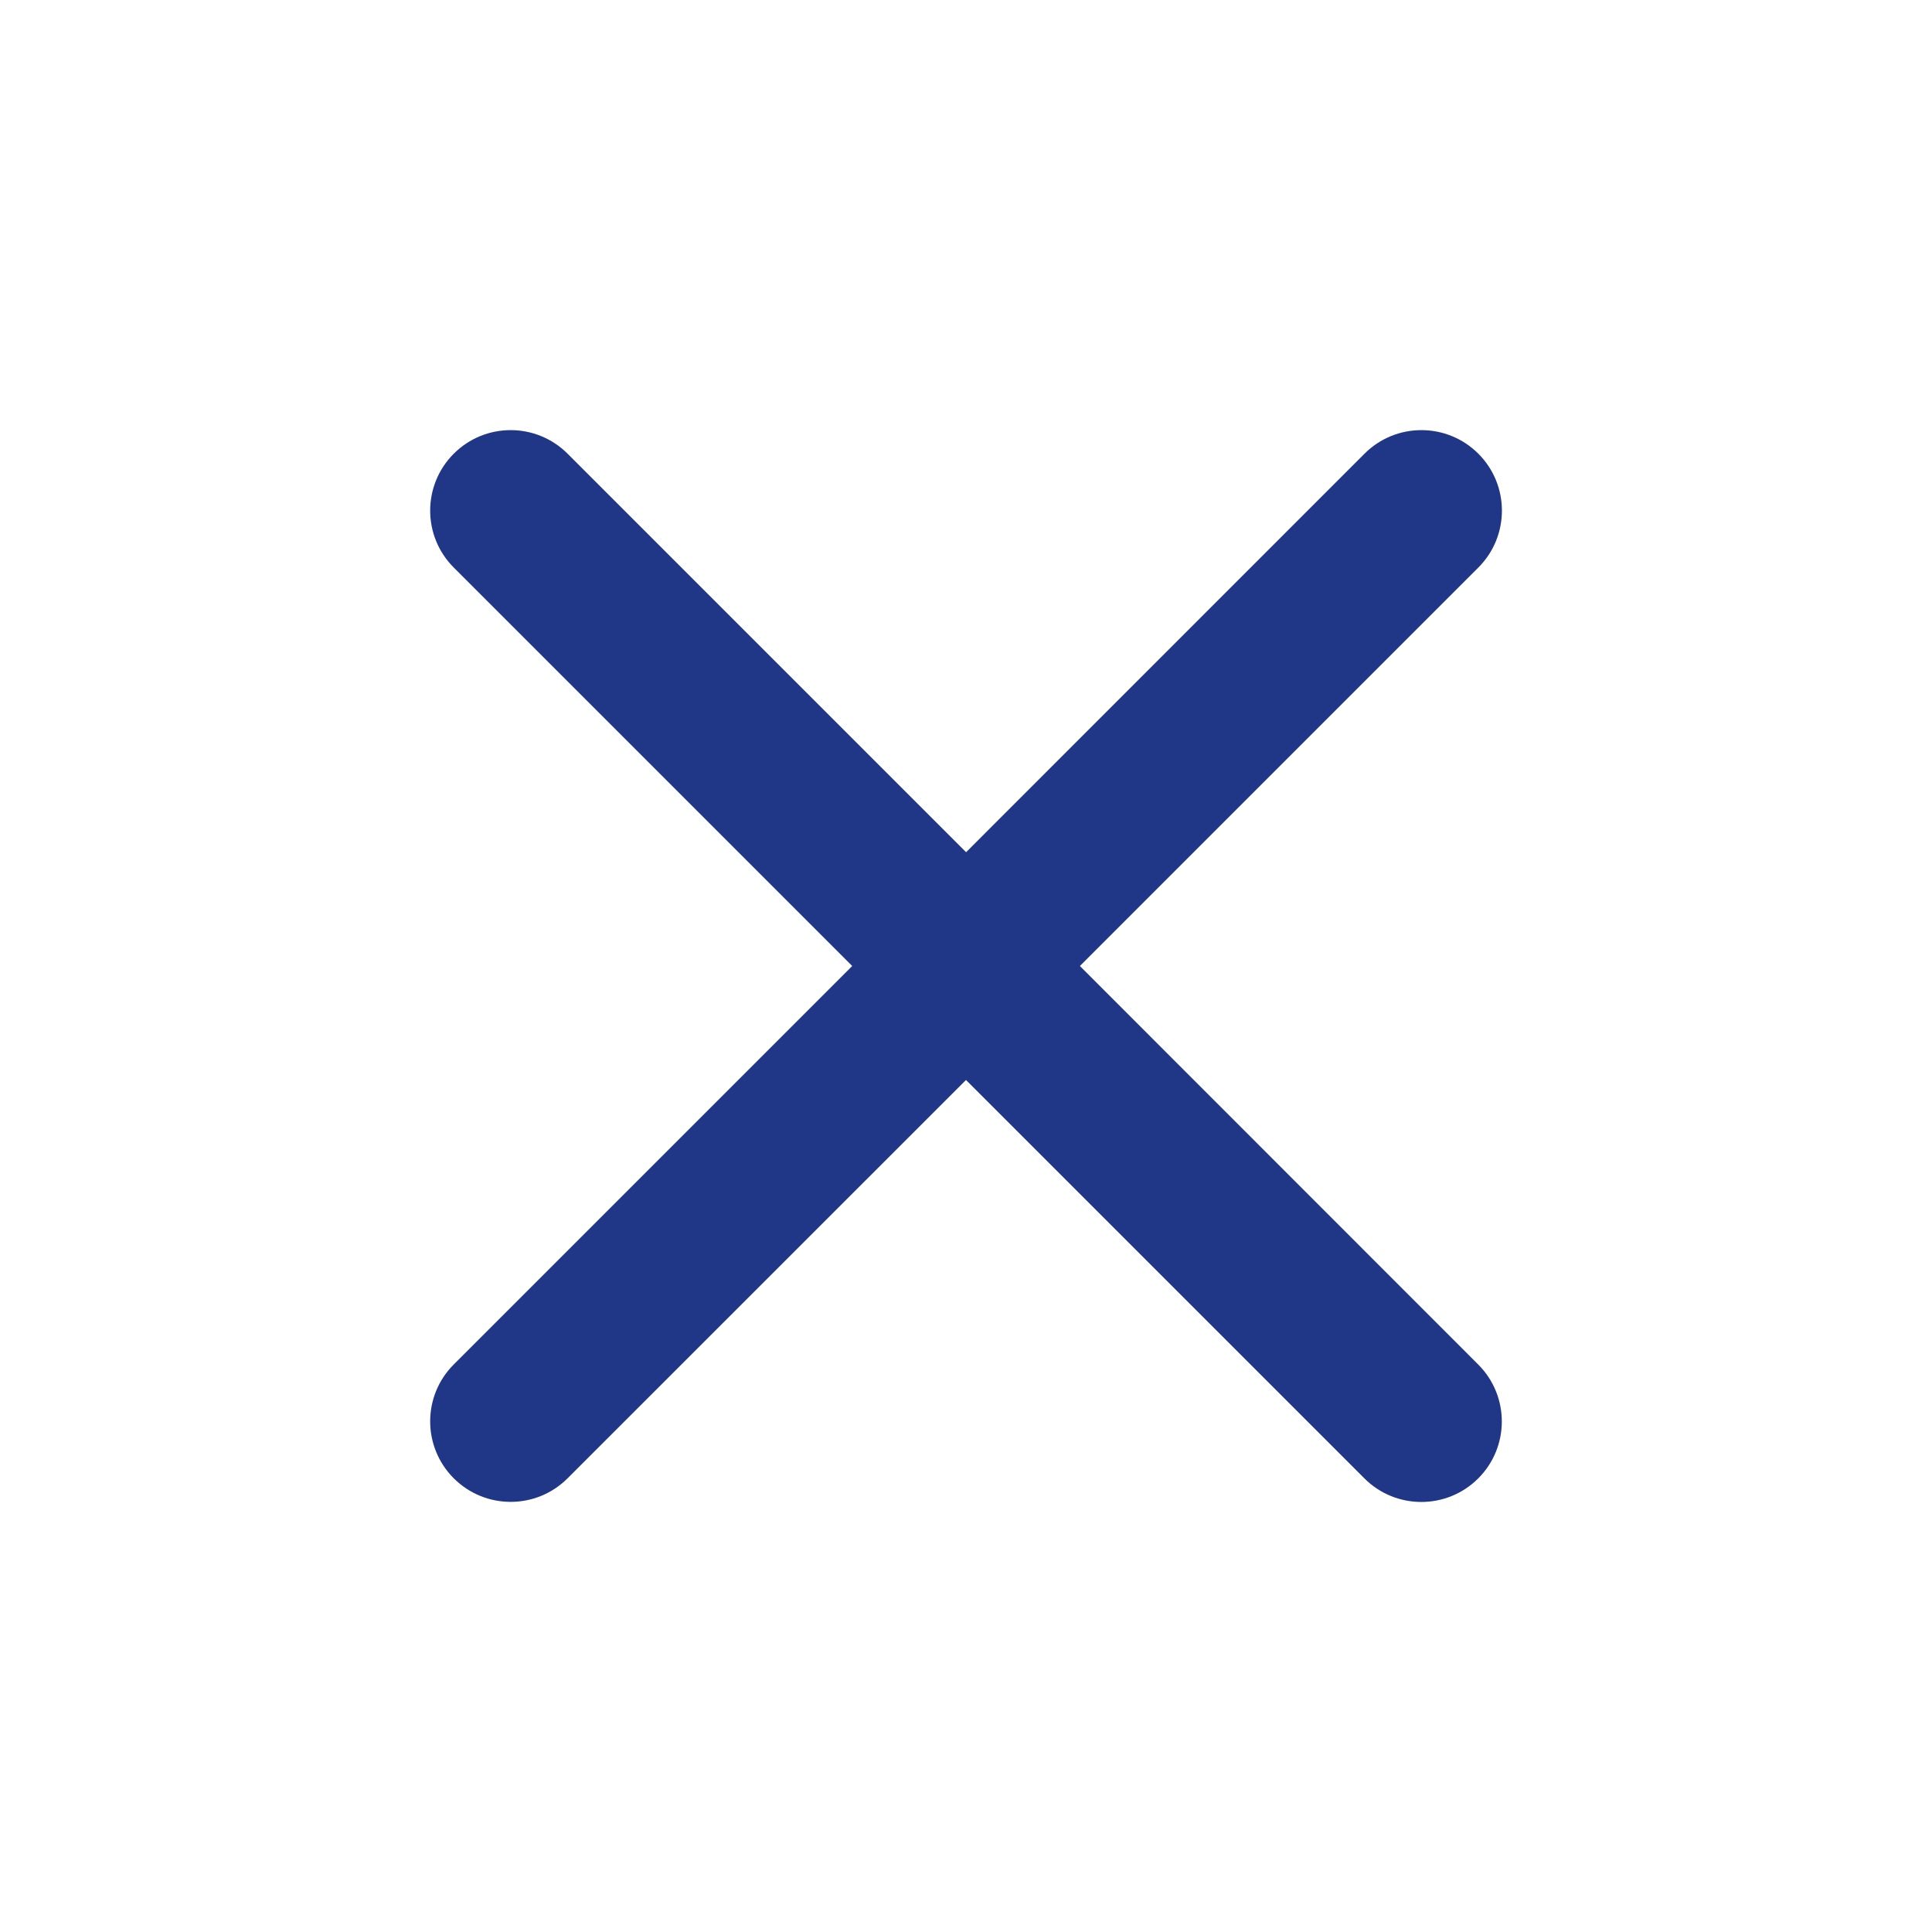
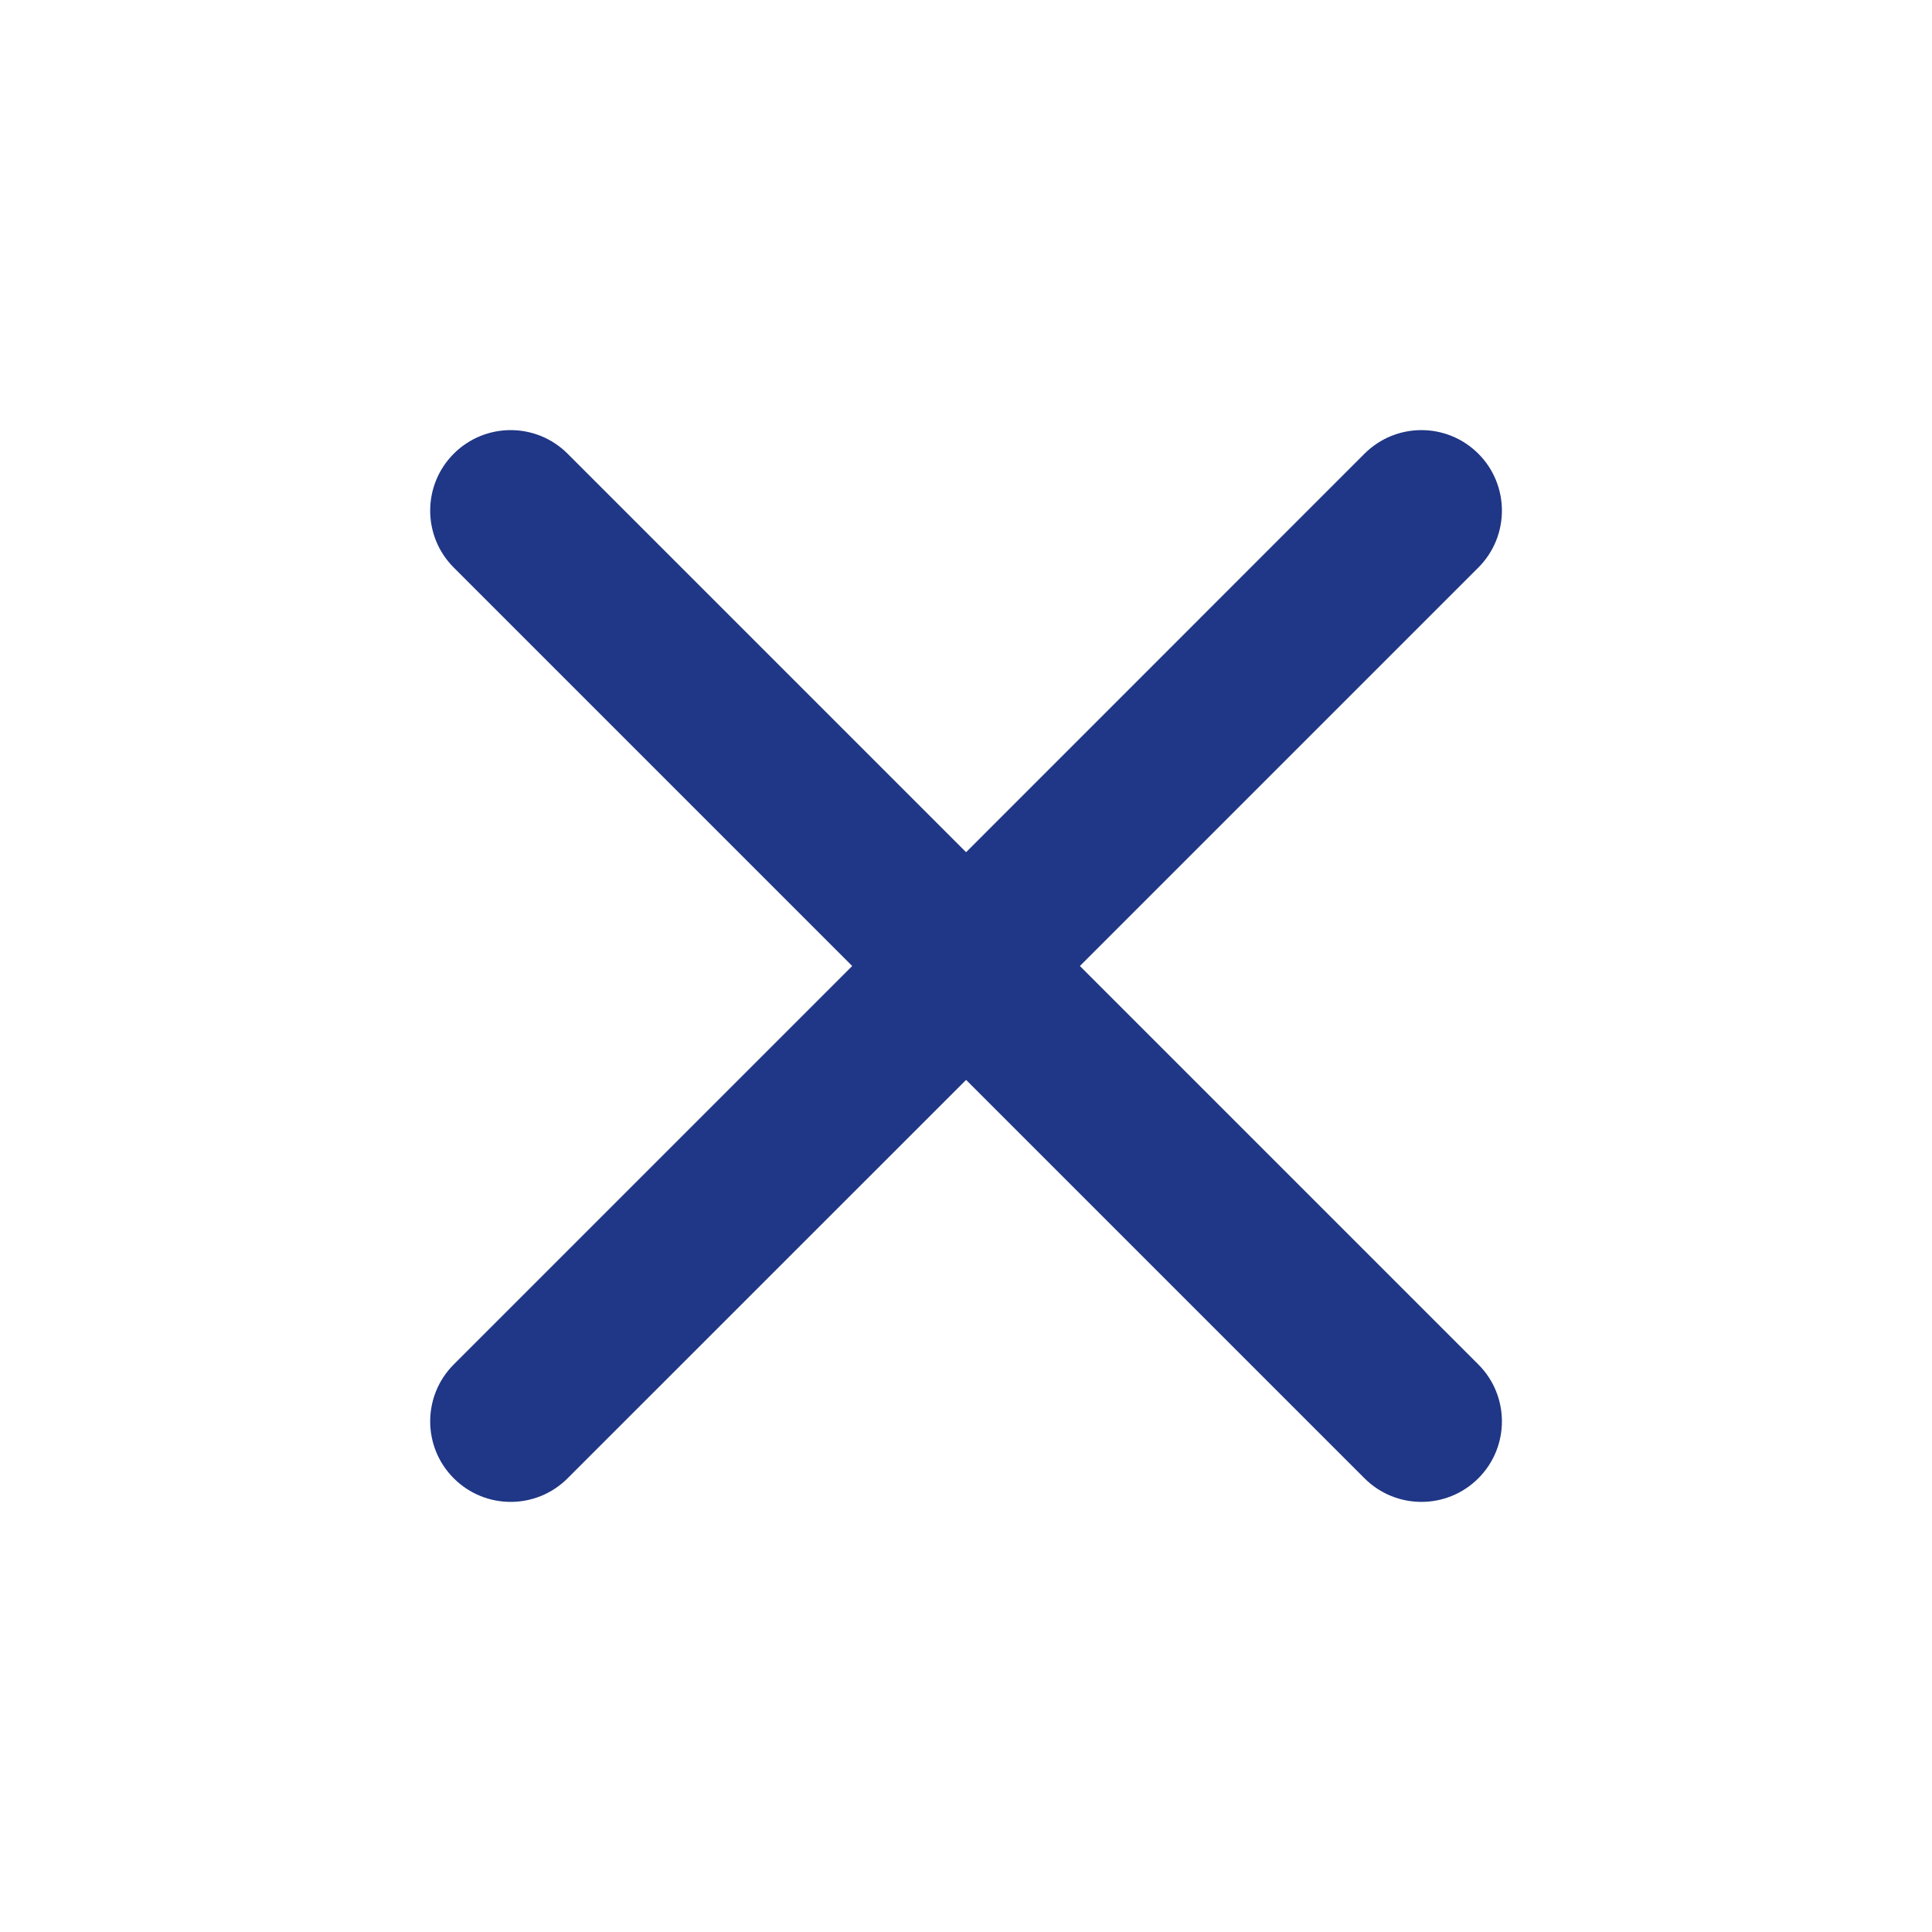
- <svg xmlns="http://www.w3.org/2000/svg" width="20" height="20" fill="none">
-   <path d="M5.876 4.697a.833.833 0 10-1.179 1.178L8.822 10l-4.125 4.125a.833.833 0 001.179 1.178L10 11.18l4.124 4.124a.833.833 0 101.179-1.178L11.179 10l4.125-4.125a.833.833 0 00-1.179-1.178l-4.124 4.125-4.125-4.125z" fill="#203686" />
+ <svg xmlns="http://www.w3.org/2000/svg" width="20" height="20" viewBox="0 0 20 20" fill="none">
+   <path d="M5.876 4.697C5.55 4.371 5.023 4.371 4.697 4.697C4.372 5.022 4.372 5.55 4.697 5.875L8.822 10L4.697 14.125C4.372 14.45 4.372 14.978 4.697 15.303C5.023 15.629 5.55 15.629 5.876 15.303L10.001 11.179L14.125 15.303C14.451 15.629 14.978 15.629 15.304 15.303C15.629 14.978 15.629 14.45 15.304 14.125L11.179 10L15.304 5.875C15.629 5.55 15.629 5.022 15.304 4.697C14.978 4.371 14.451 4.371 14.125 4.697L10.001 8.822L5.876 4.697Z" fill="#203686" />
</svg>
